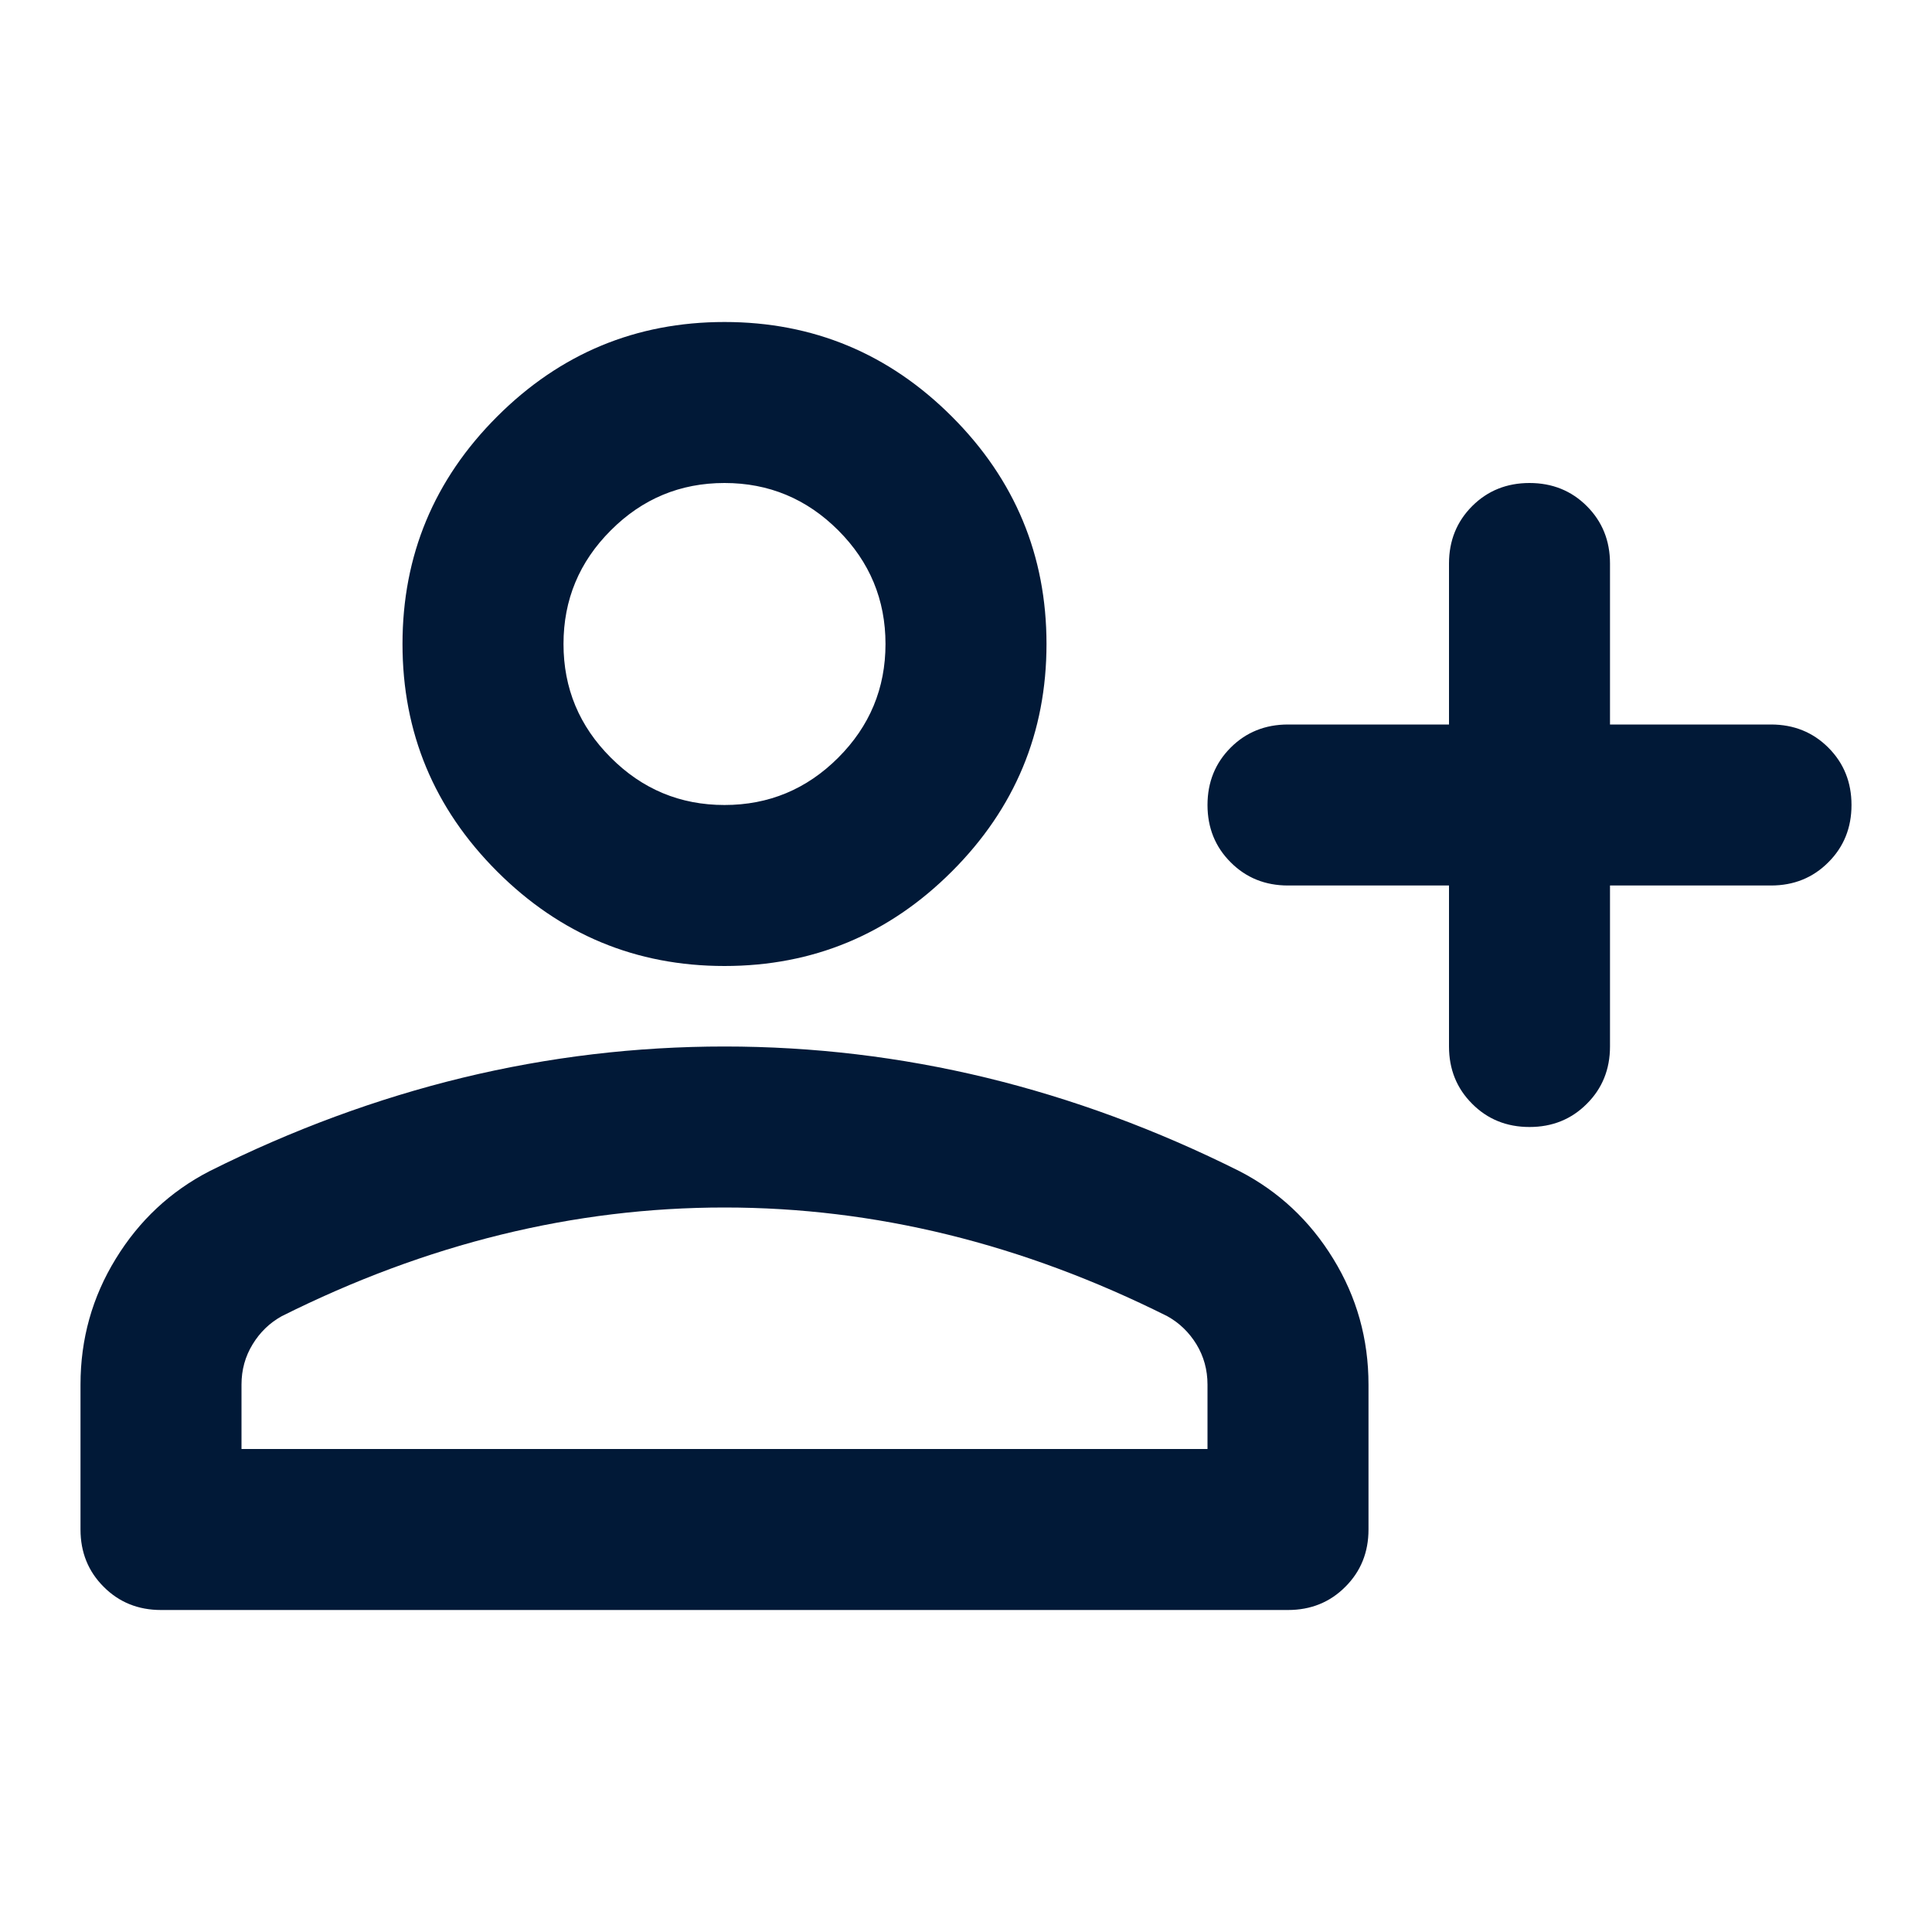
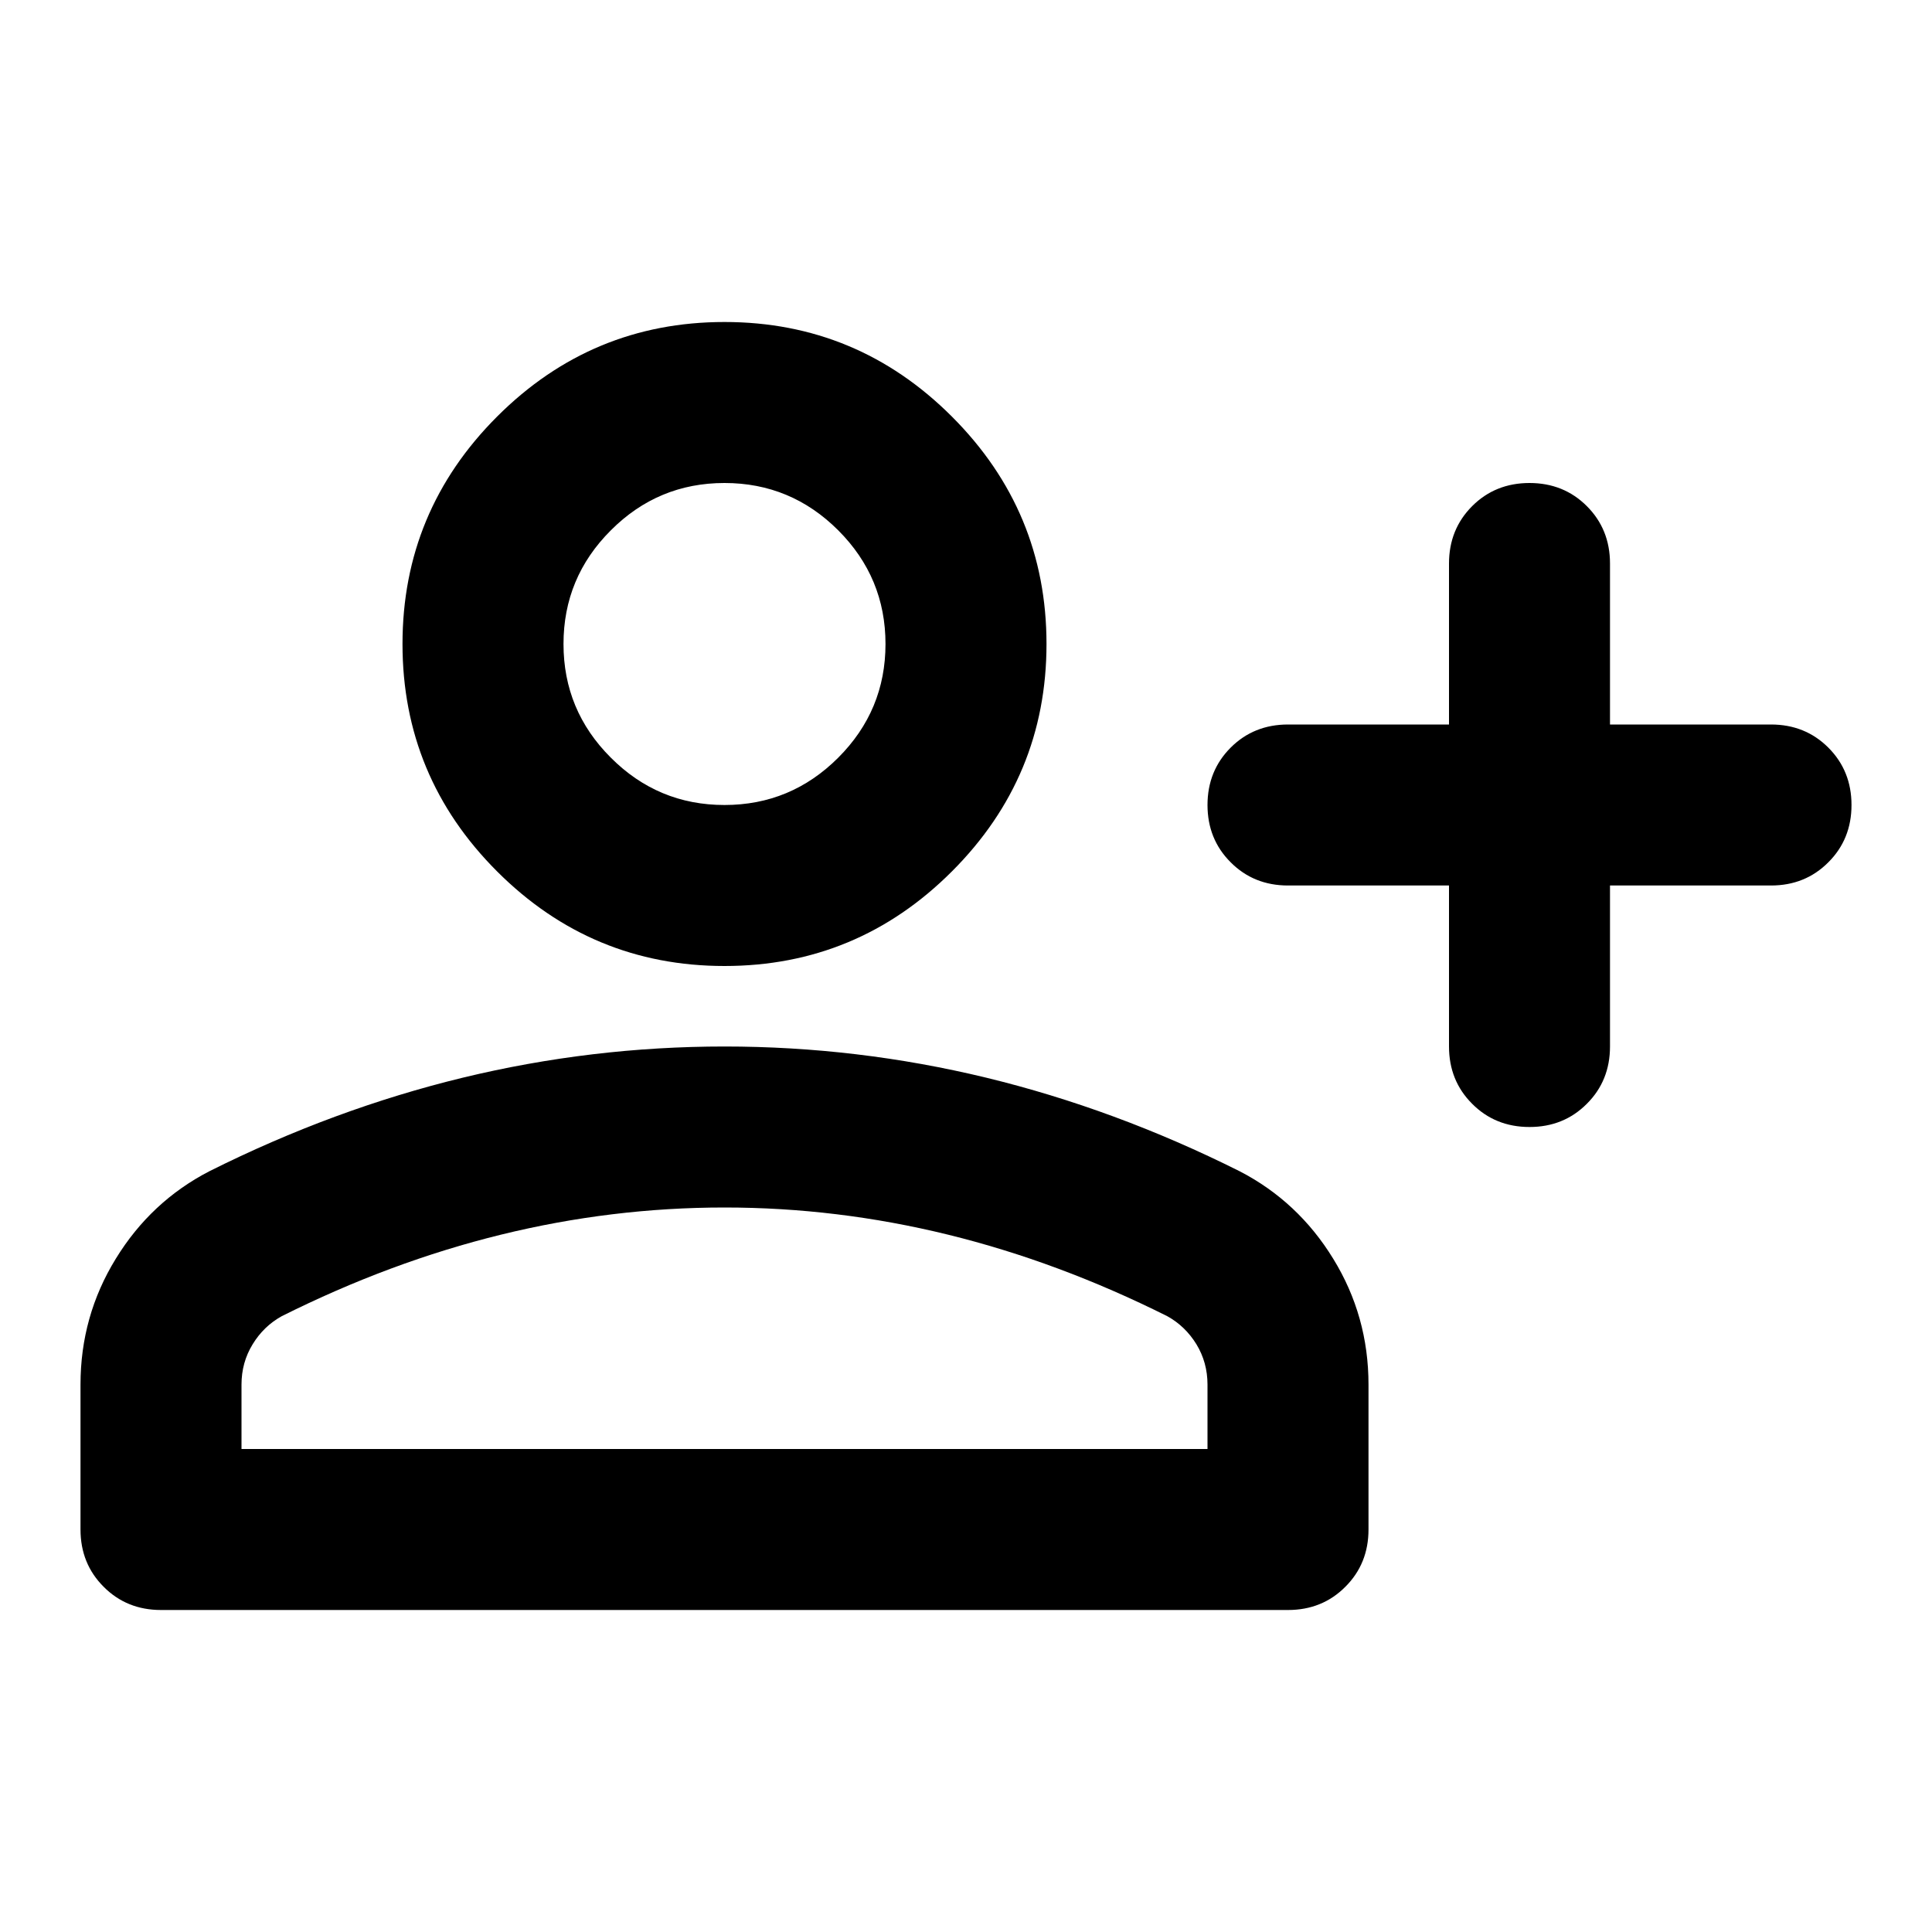
<svg xmlns="http://www.w3.org/2000/svg" width="24" height="24" viewBox="0 0 24 24" fill="none">
  <mask id="mask0_388_3040" style="mask-type:alpha" maskUnits="userSpaceOnUse" x="0" y="0" width="24" height="24">
    <rect width="24" height="24" fill="#D9D9D9" />
  </mask>
  <g mask="url(#mask0_388_3040)">
-     <path d="M19 14C18.717 14 18.479 13.904 18.288 13.712C18.096 13.521 18 13.283 18 13V11H16C15.717 11 15.479 10.904 15.288 10.712C15.096 10.521 15 10.283 15 10C15 9.717 15.096 9.479 15.288 9.287C15.479 9.096 15.717 9 16 9H18V7C18 6.717 18.096 6.479 18.288 6.287C18.479 6.096 18.717 6 19 6C19.283 6 19.521 6.096 19.712 6.287C19.904 6.479 20 6.717 20 7V9H22C22.283 9 22.521 9.096 22.712 9.287C22.904 9.479 23 9.717 23 10C23 10.283 22.904 10.521 22.712 10.712C22.521 10.904 22.283 11 22 11H20V13C20 13.283 19.904 13.521 19.712 13.712C19.521 13.904 19.283 14 19 14ZM9 12C7.9 12 6.958 11.608 6.175 10.825C5.392 10.042 5 9.1 5 8C5 6.9 5.392 5.958 6.175 5.175C6.958 4.392 7.9 4 9 4C10.1 4 11.042 4.392 11.825 5.175C12.608 5.958 13 6.9 13 8C13 9.1 12.608 10.042 11.825 10.825C11.042 11.608 10.1 12 9 12ZM2 20C1.717 20 1.479 19.904 1.288 19.712C1.096 19.521 1 19.283 1 19V17.2C1 16.633 1.146 16.112 1.438 15.637C1.729 15.162 2.117 14.8 2.6 14.55C3.633 14.033 4.683 13.646 5.75 13.387C6.817 13.129 7.9 13 9 13C10.1 13 11.183 13.129 12.25 13.387C13.317 13.646 14.367 14.033 15.4 14.55C15.883 14.8 16.271 15.162 16.562 15.637C16.854 16.112 17 16.633 17 17.2V19C17 19.283 16.904 19.521 16.712 19.712C16.521 19.904 16.283 20 16 20H2ZM3 18H15V17.2C15 17.017 14.954 16.85 14.863 16.7C14.771 16.55 14.65 16.433 14.5 16.35C13.6 15.9 12.692 15.562 11.775 15.337C10.858 15.112 9.933 15 9 15C8.067 15 7.142 15.112 6.225 15.337C5.308 15.562 4.4 15.9 3.5 16.35C3.35 16.433 3.229 16.55 3.138 16.7C3.046 16.85 3 17.017 3 17.2V18ZM9 10C9.55 10 10.021 9.804 10.413 9.412C10.804 9.021 11 8.55 11 8C11 7.45 10.804 6.979 10.413 6.588C10.021 6.196 9.55 6 9 6C8.45 6 7.979 6.196 7.588 6.588C7.196 6.979 7 7.45 7 8C7 8.55 7.196 9.021 7.588 9.412C7.979 9.804 8.45 10 9 10Z" fill="#011937" />
+     <path d="M19 14C18.717 14 18.479 13.904 18.288 13.712C18.096 13.521 18 13.283 18 13V11H16C15.717 11 15.479 10.904 15.288 10.712C15.096 10.521 15 10.283 15 10C15 9.717 15.096 9.479 15.288 9.287C15.479 9.096 15.717 9 16 9H18V7C18 6.717 18.096 6.479 18.288 6.287C18.479 6.096 18.717 6 19 6C19.283 6 19.521 6.096 19.712 6.287C19.904 6.479 20 6.717 20 7V9H22C22.283 9 22.521 9.096 22.712 9.287C22.904 9.479 23 9.717 23 10C23 10.283 22.904 10.521 22.712 10.712C22.521 10.904 22.283 11 22 11H20V13C20 13.283 19.904 13.521 19.712 13.712C19.521 13.904 19.283 14 19 14ZM9 12C7.9 12 6.958 11.608 6.175 10.825C5.392 10.042 5 9.1 5 8C5 6.9 5.392 5.958 6.175 5.175C6.958 4.392 7.9 4 9 4C10.1 4 11.042 4.392 11.825 5.175C12.608 5.958 13 6.9 13 8C13 9.1 12.608 10.042 11.825 10.825C11.042 11.608 10.1 12 9 12ZM2 20C1.717 20 1.479 19.904 1.288 19.712C1.096 19.521 1 19.283 1 19V17.2C1 16.633 1.146 16.112 1.438 15.637C1.729 15.162 2.117 14.8 2.6 14.55C3.633 14.033 4.683 13.646 5.75 13.387C6.817 13.129 7.9 13 9 13C10.1 13 11.183 13.129 12.25 13.387C13.317 13.646 14.367 14.033 15.4 14.55C15.883 14.8 16.271 15.162 16.562 15.637C16.854 16.112 17 16.633 17 17.2V19C17 19.283 16.904 19.521 16.712 19.712C16.521 19.904 16.283 20 16 20H2ZM3 18H15V17.2C15 17.017 14.954 16.85 14.863 16.7C14.771 16.55 14.65 16.433 14.5 16.35C13.6 15.9 12.692 15.562 11.775 15.337C10.858 15.112 9.933 15 9 15C8.067 15 7.142 15.112 6.225 15.337C5.308 15.562 4.4 15.9 3.5 16.35C3.35 16.433 3.229 16.55 3.138 16.7C3.046 16.85 3 17.017 3 17.2V18ZM9 10C9.55 10 10.021 9.804 10.413 9.412C10.804 9.021 11 8.55 11 8C11 7.45 10.804 6.979 10.413 6.588C10.021 6.196 9.55 6 9 6C8.45 6 7.979 6.196 7.588 6.588C7.196 6.979 7 7.45 7 8C7 8.55 7.196 9.021 7.588 9.412C7.979 9.804 8.45 10 9 10Z" fill="black" />
  </g>
</svg>
